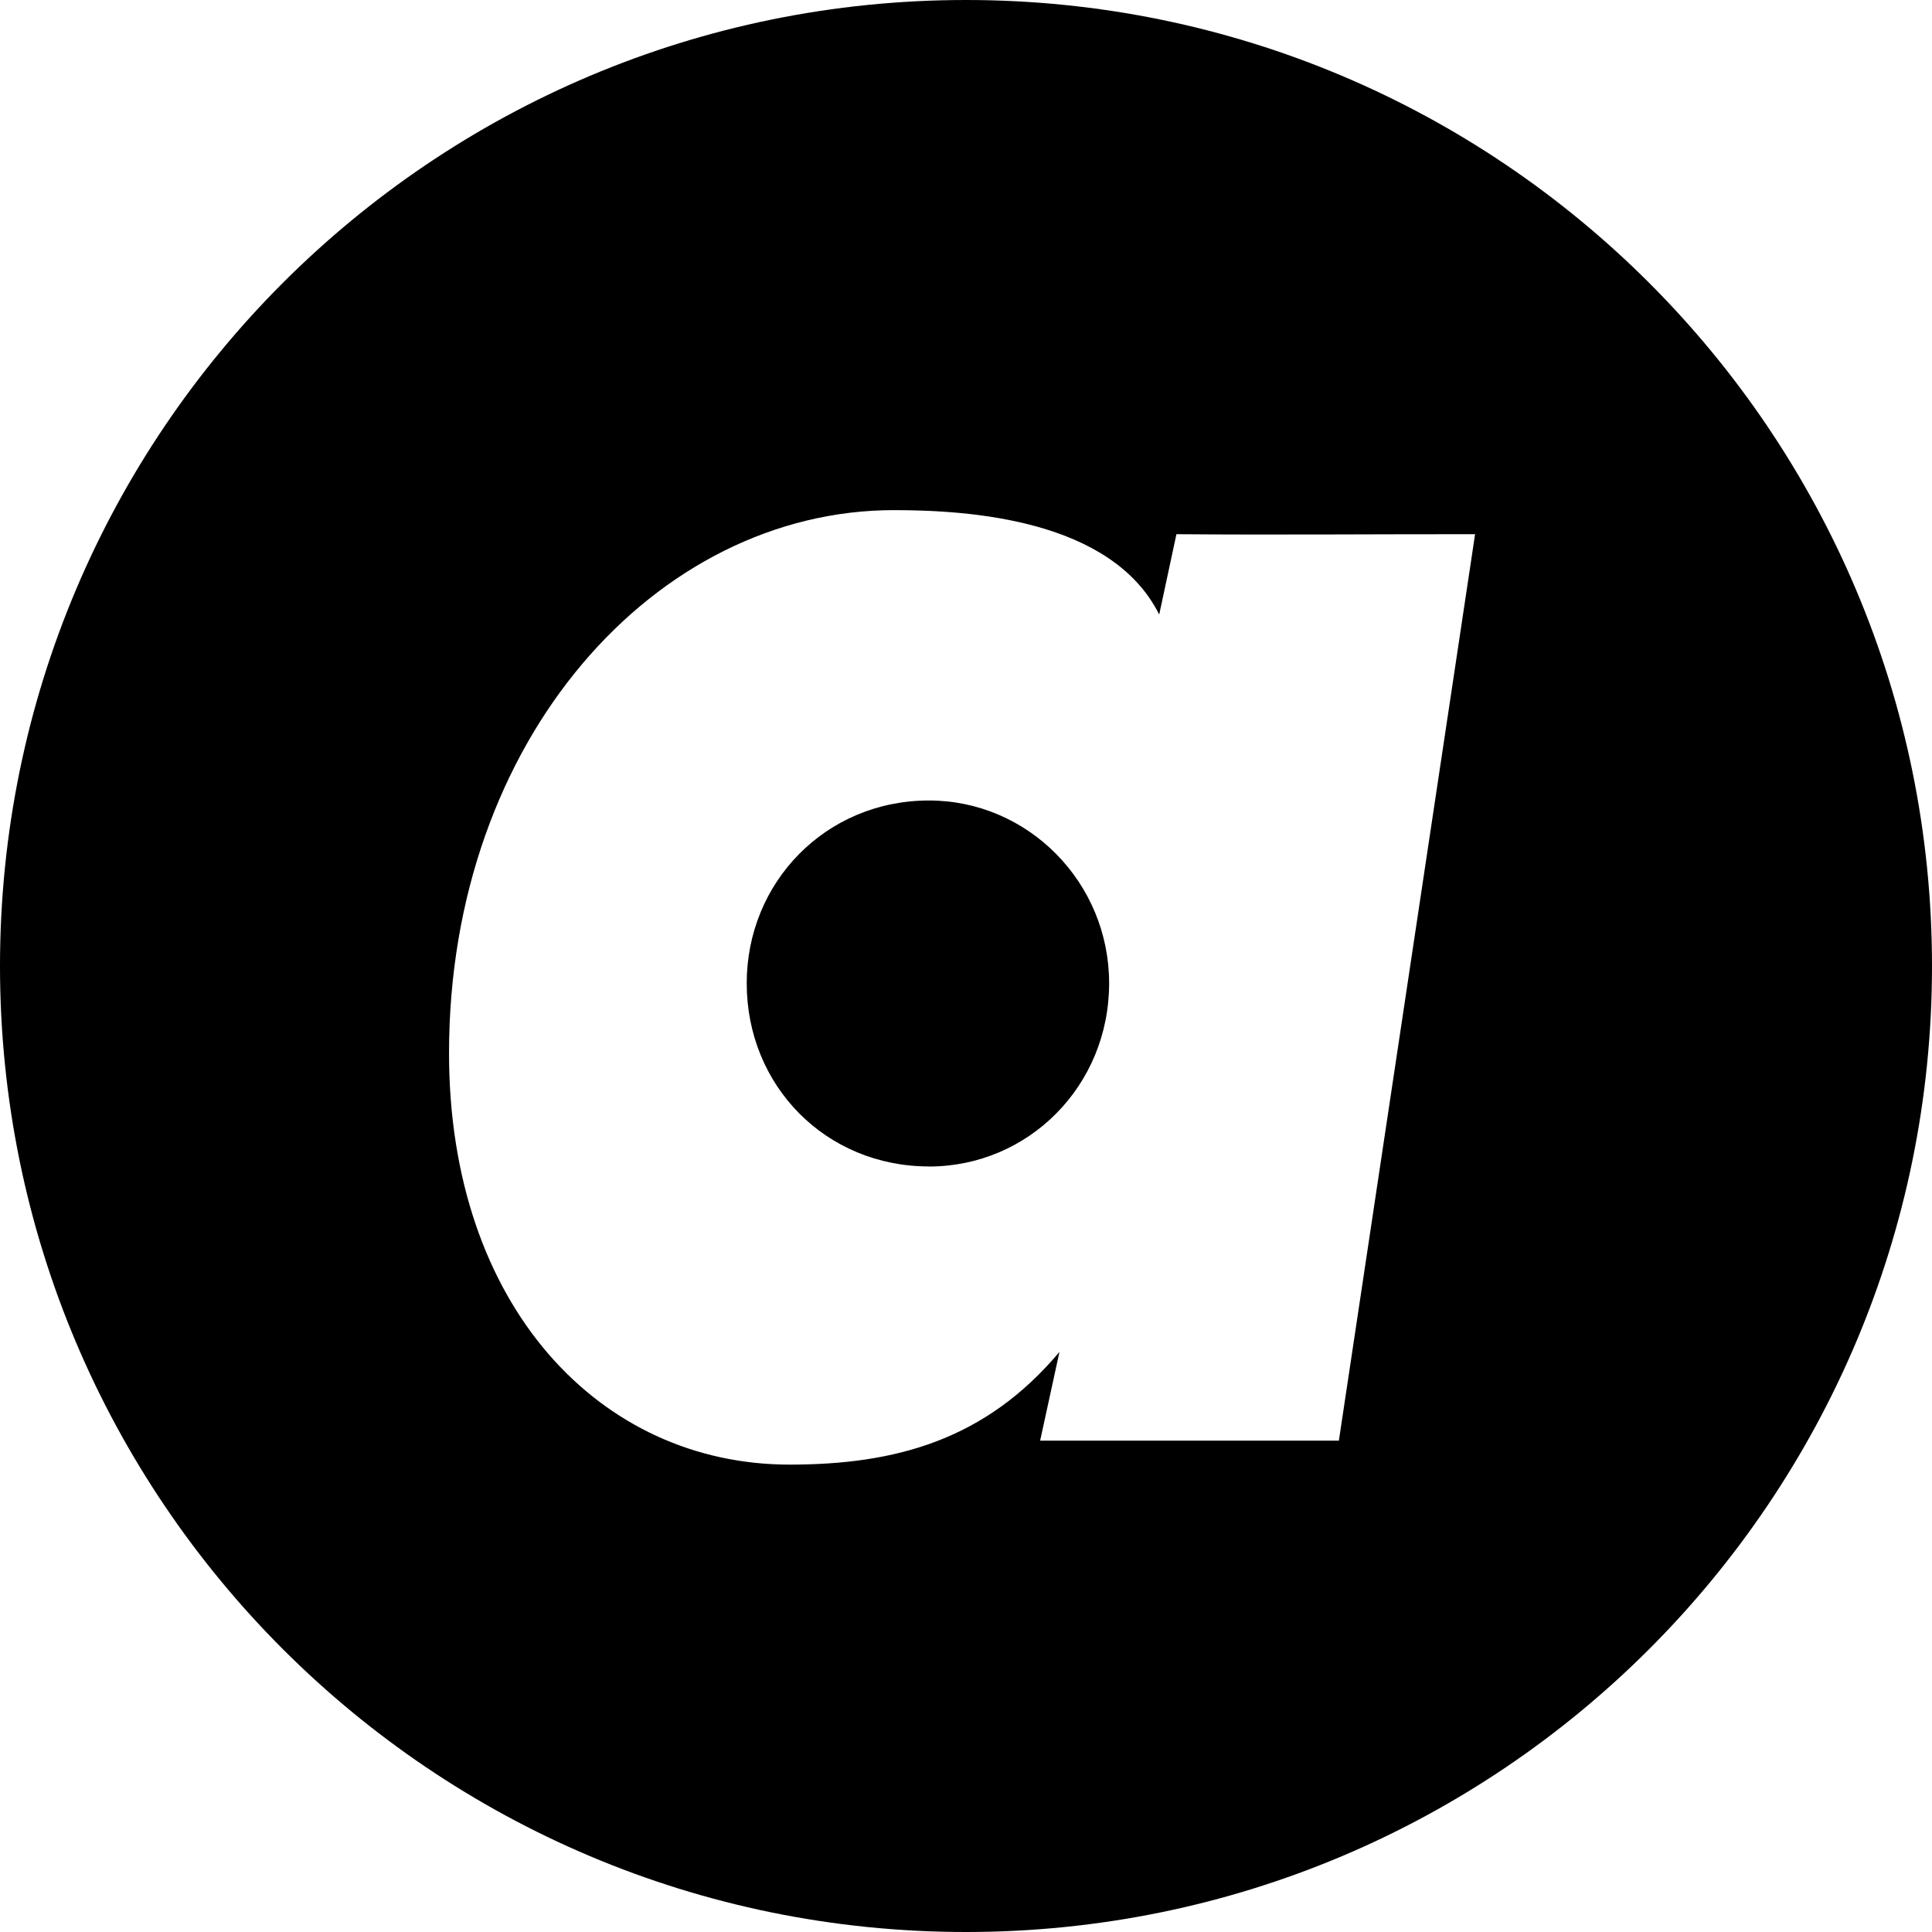
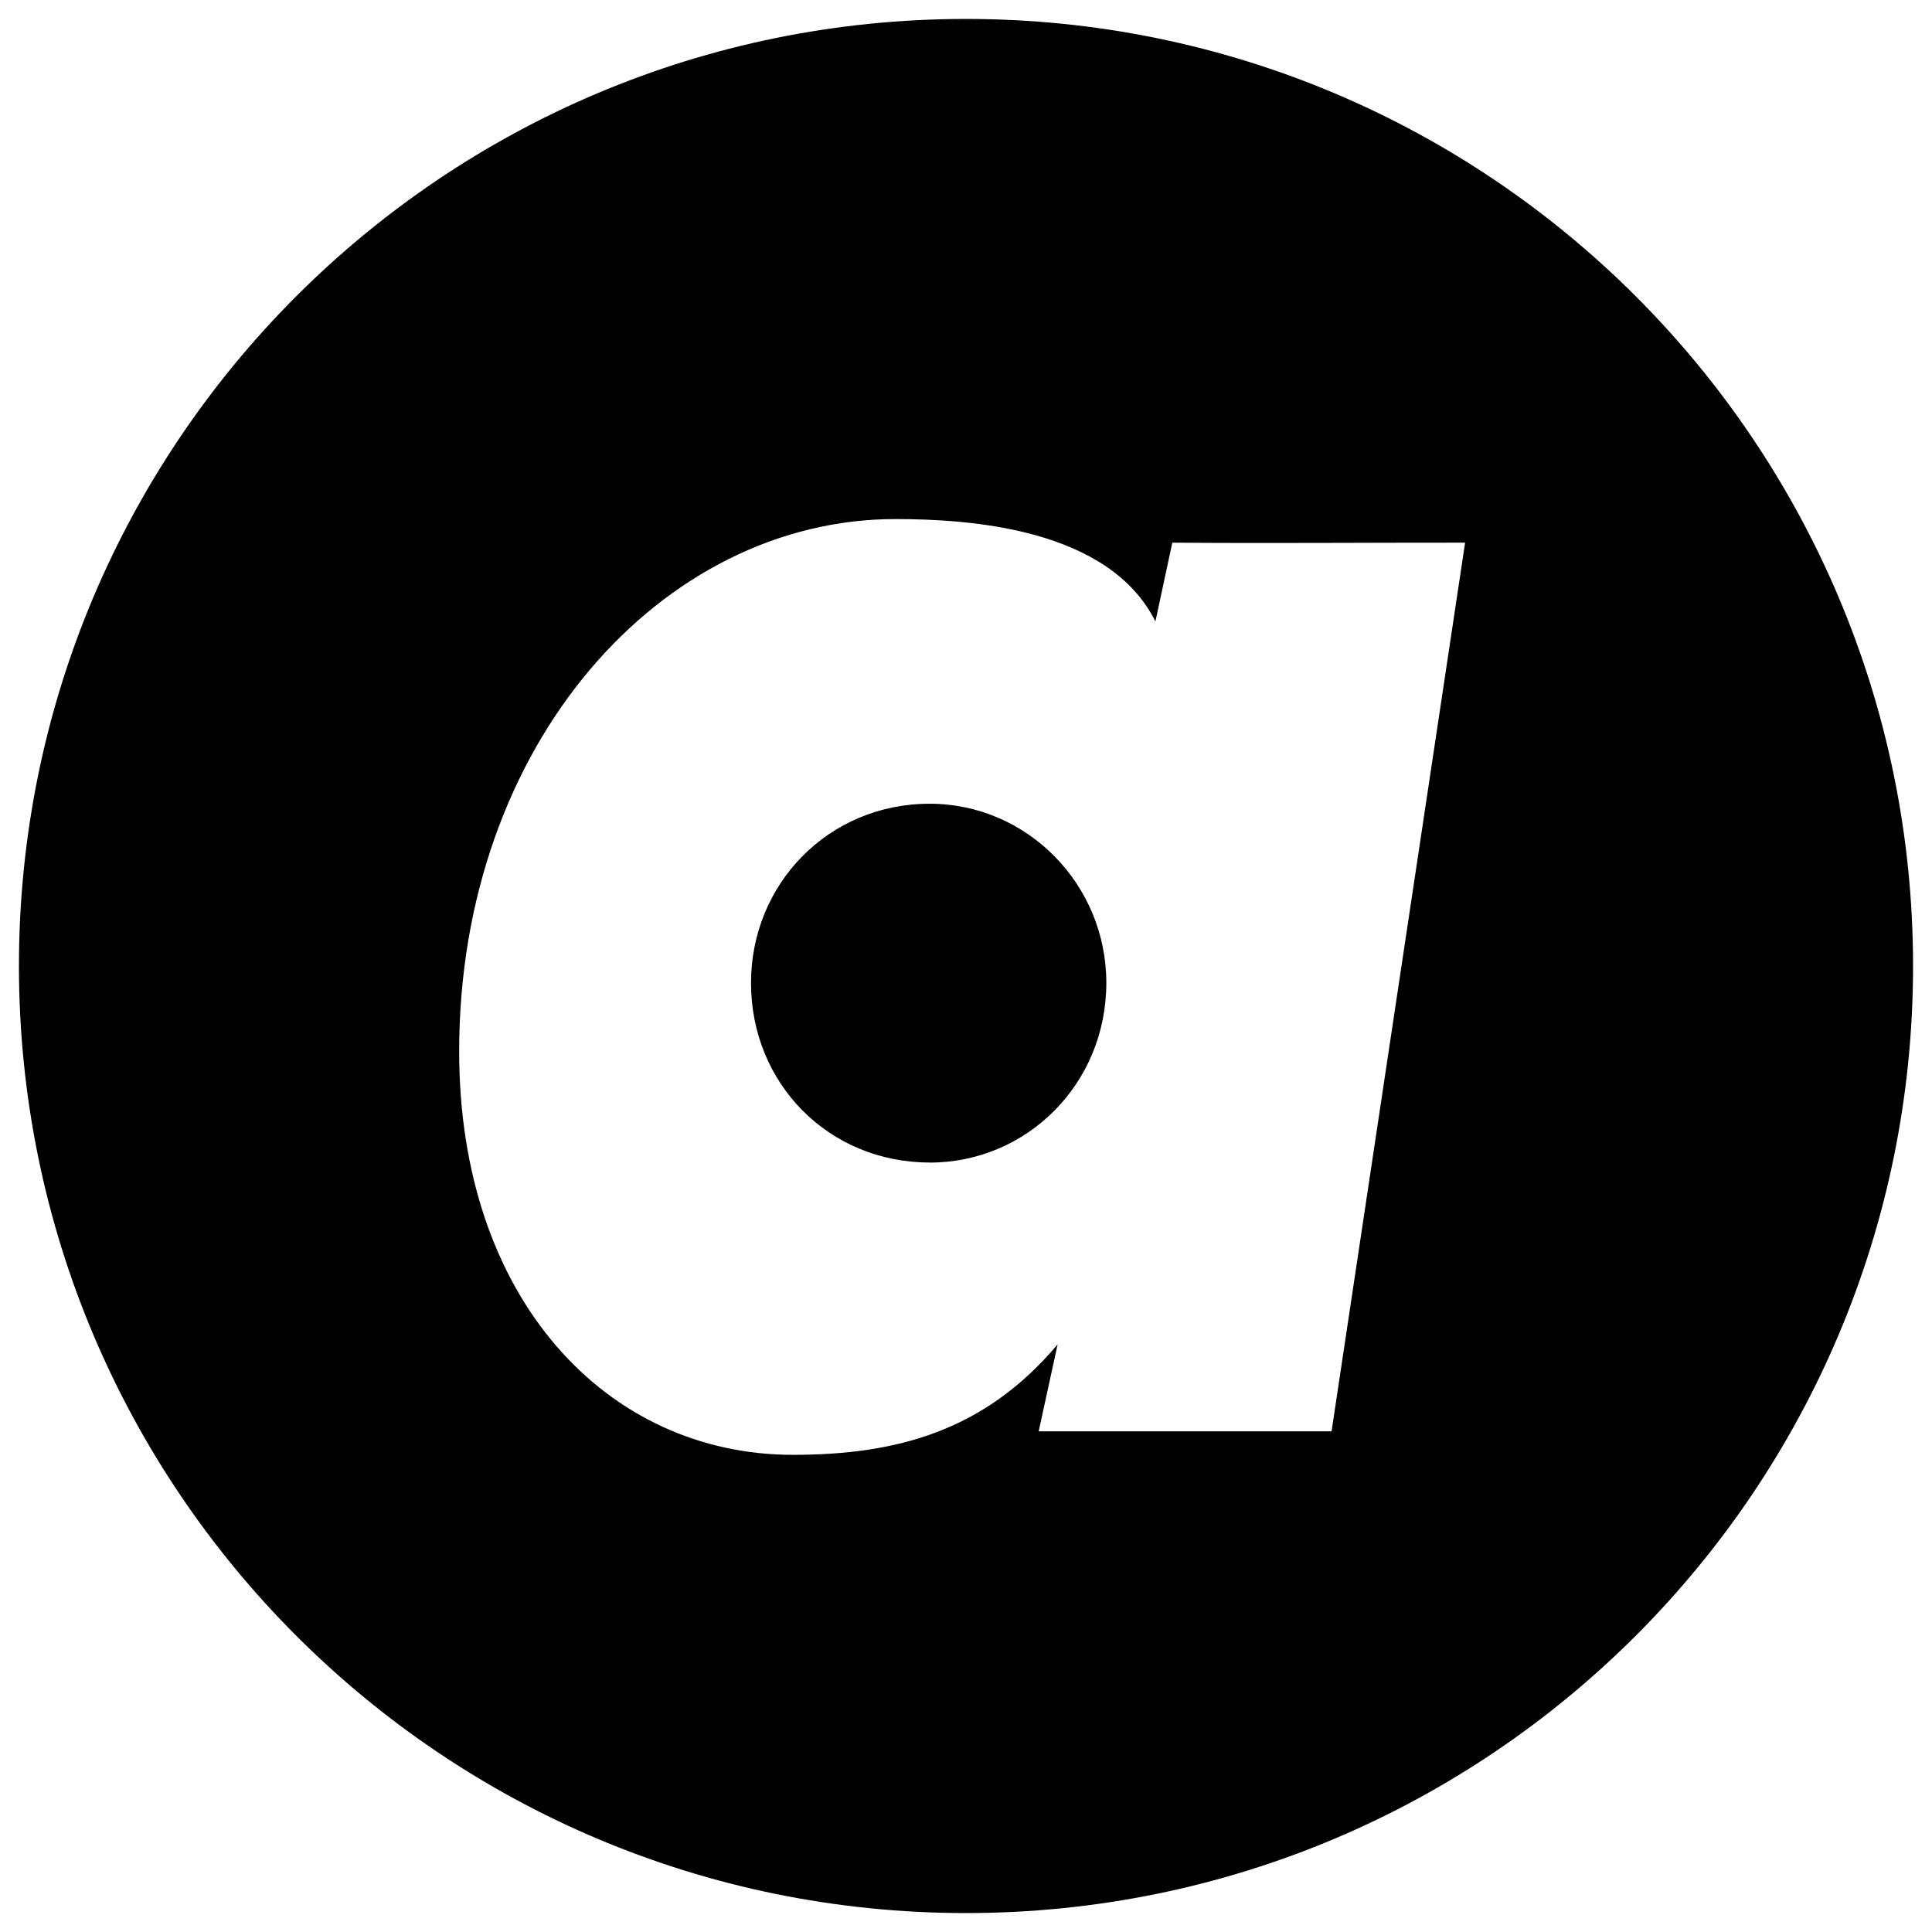
- <svg xmlns="http://www.w3.org/2000/svg" role="img" viewBox="0 0 24 24">
+ <svg xmlns="http://www.w3.org/2000/svg" role="img" viewBox="-0.24 -0.24 24.48 24.48" preserveAspectRatio="xMidYMid meet">
  <path d="M11.54 14.49c-1.278 0-2.264-.998-2.264-2.276 0-1.252.98-2.27 2.264-2.27 1.232 0 2.238 1.018 2.238 2.27 0 1.278-1.005 2.277-2.239 2.277zm3.074-7.854l-.214.998c-.59-1.18-2.348-1.297-3.295-1.297-2.952 0-5.527 2.841-5.527 6.746 0 3.14 1.875 5.111 4.23 5.111 1.316 0 2.432-.304 3.353-1.4l-.24 1.102h3.711l1.692-11.26c-1.238-.001-2.482.01-3.71 0zM12 0c6.63 0 12 5.37 12 12s-5.37 12-12 12S0 18.63 0 12 5.37 0 12 0Z" />
</svg>
